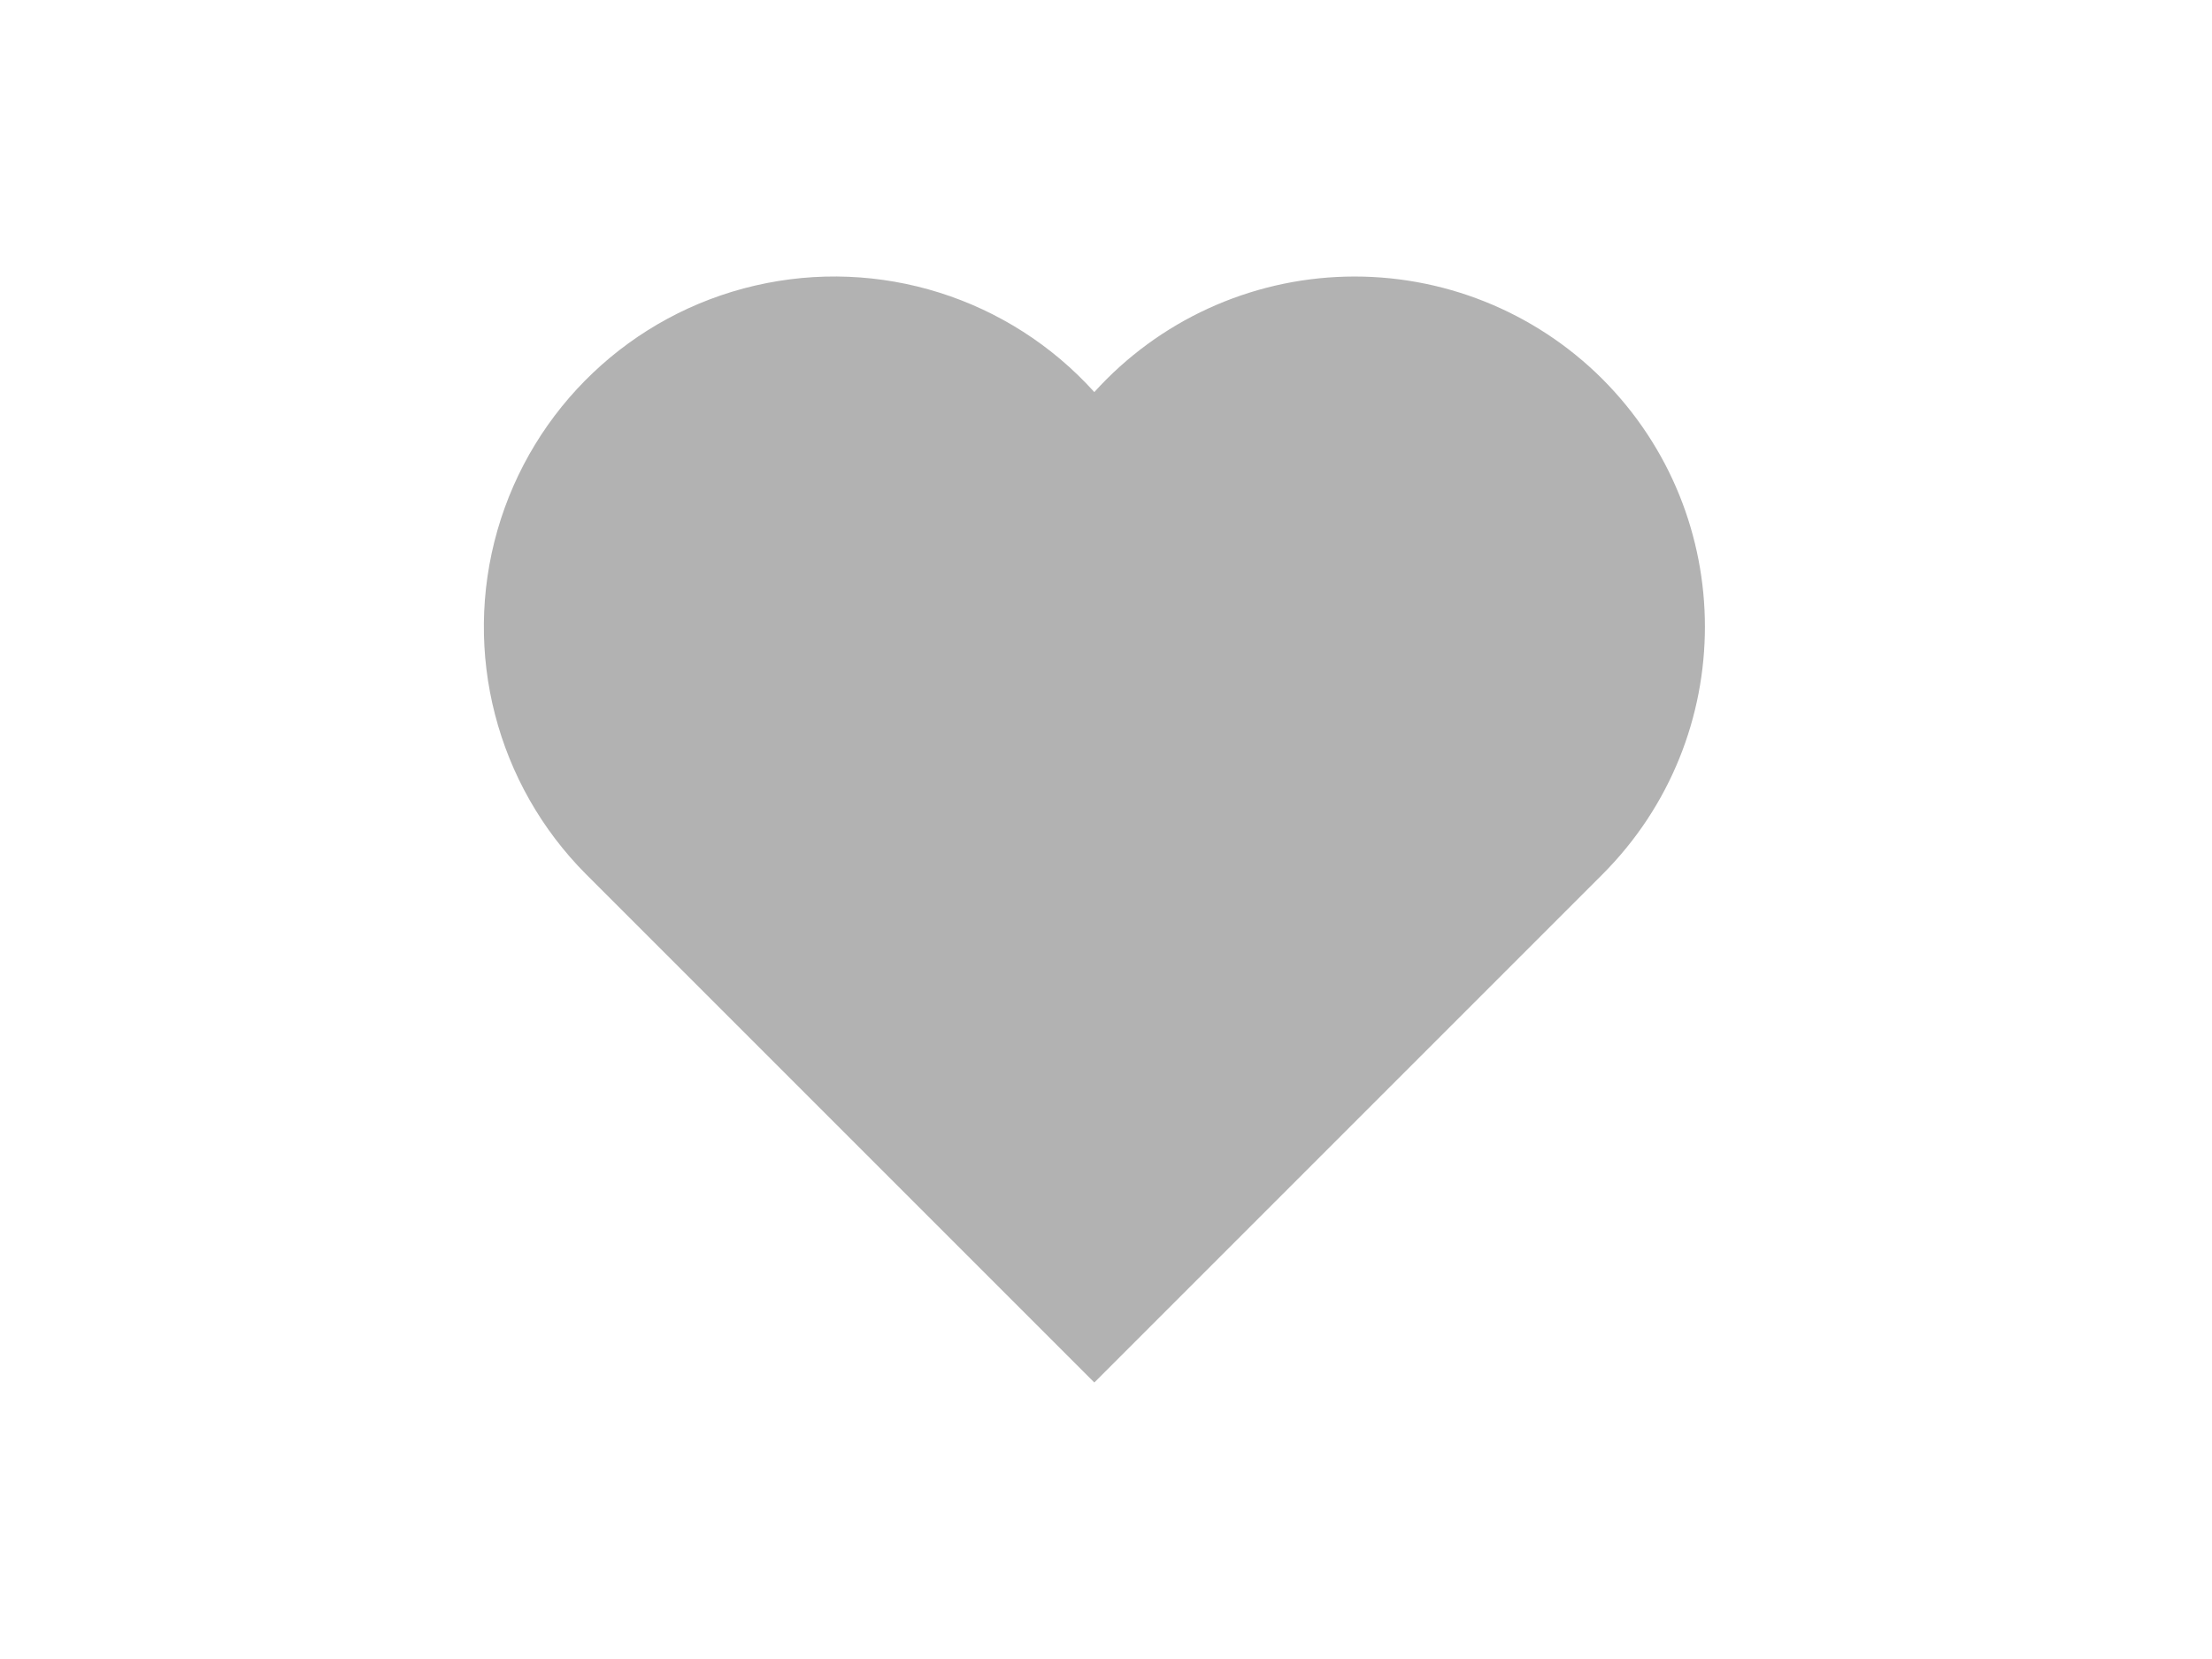
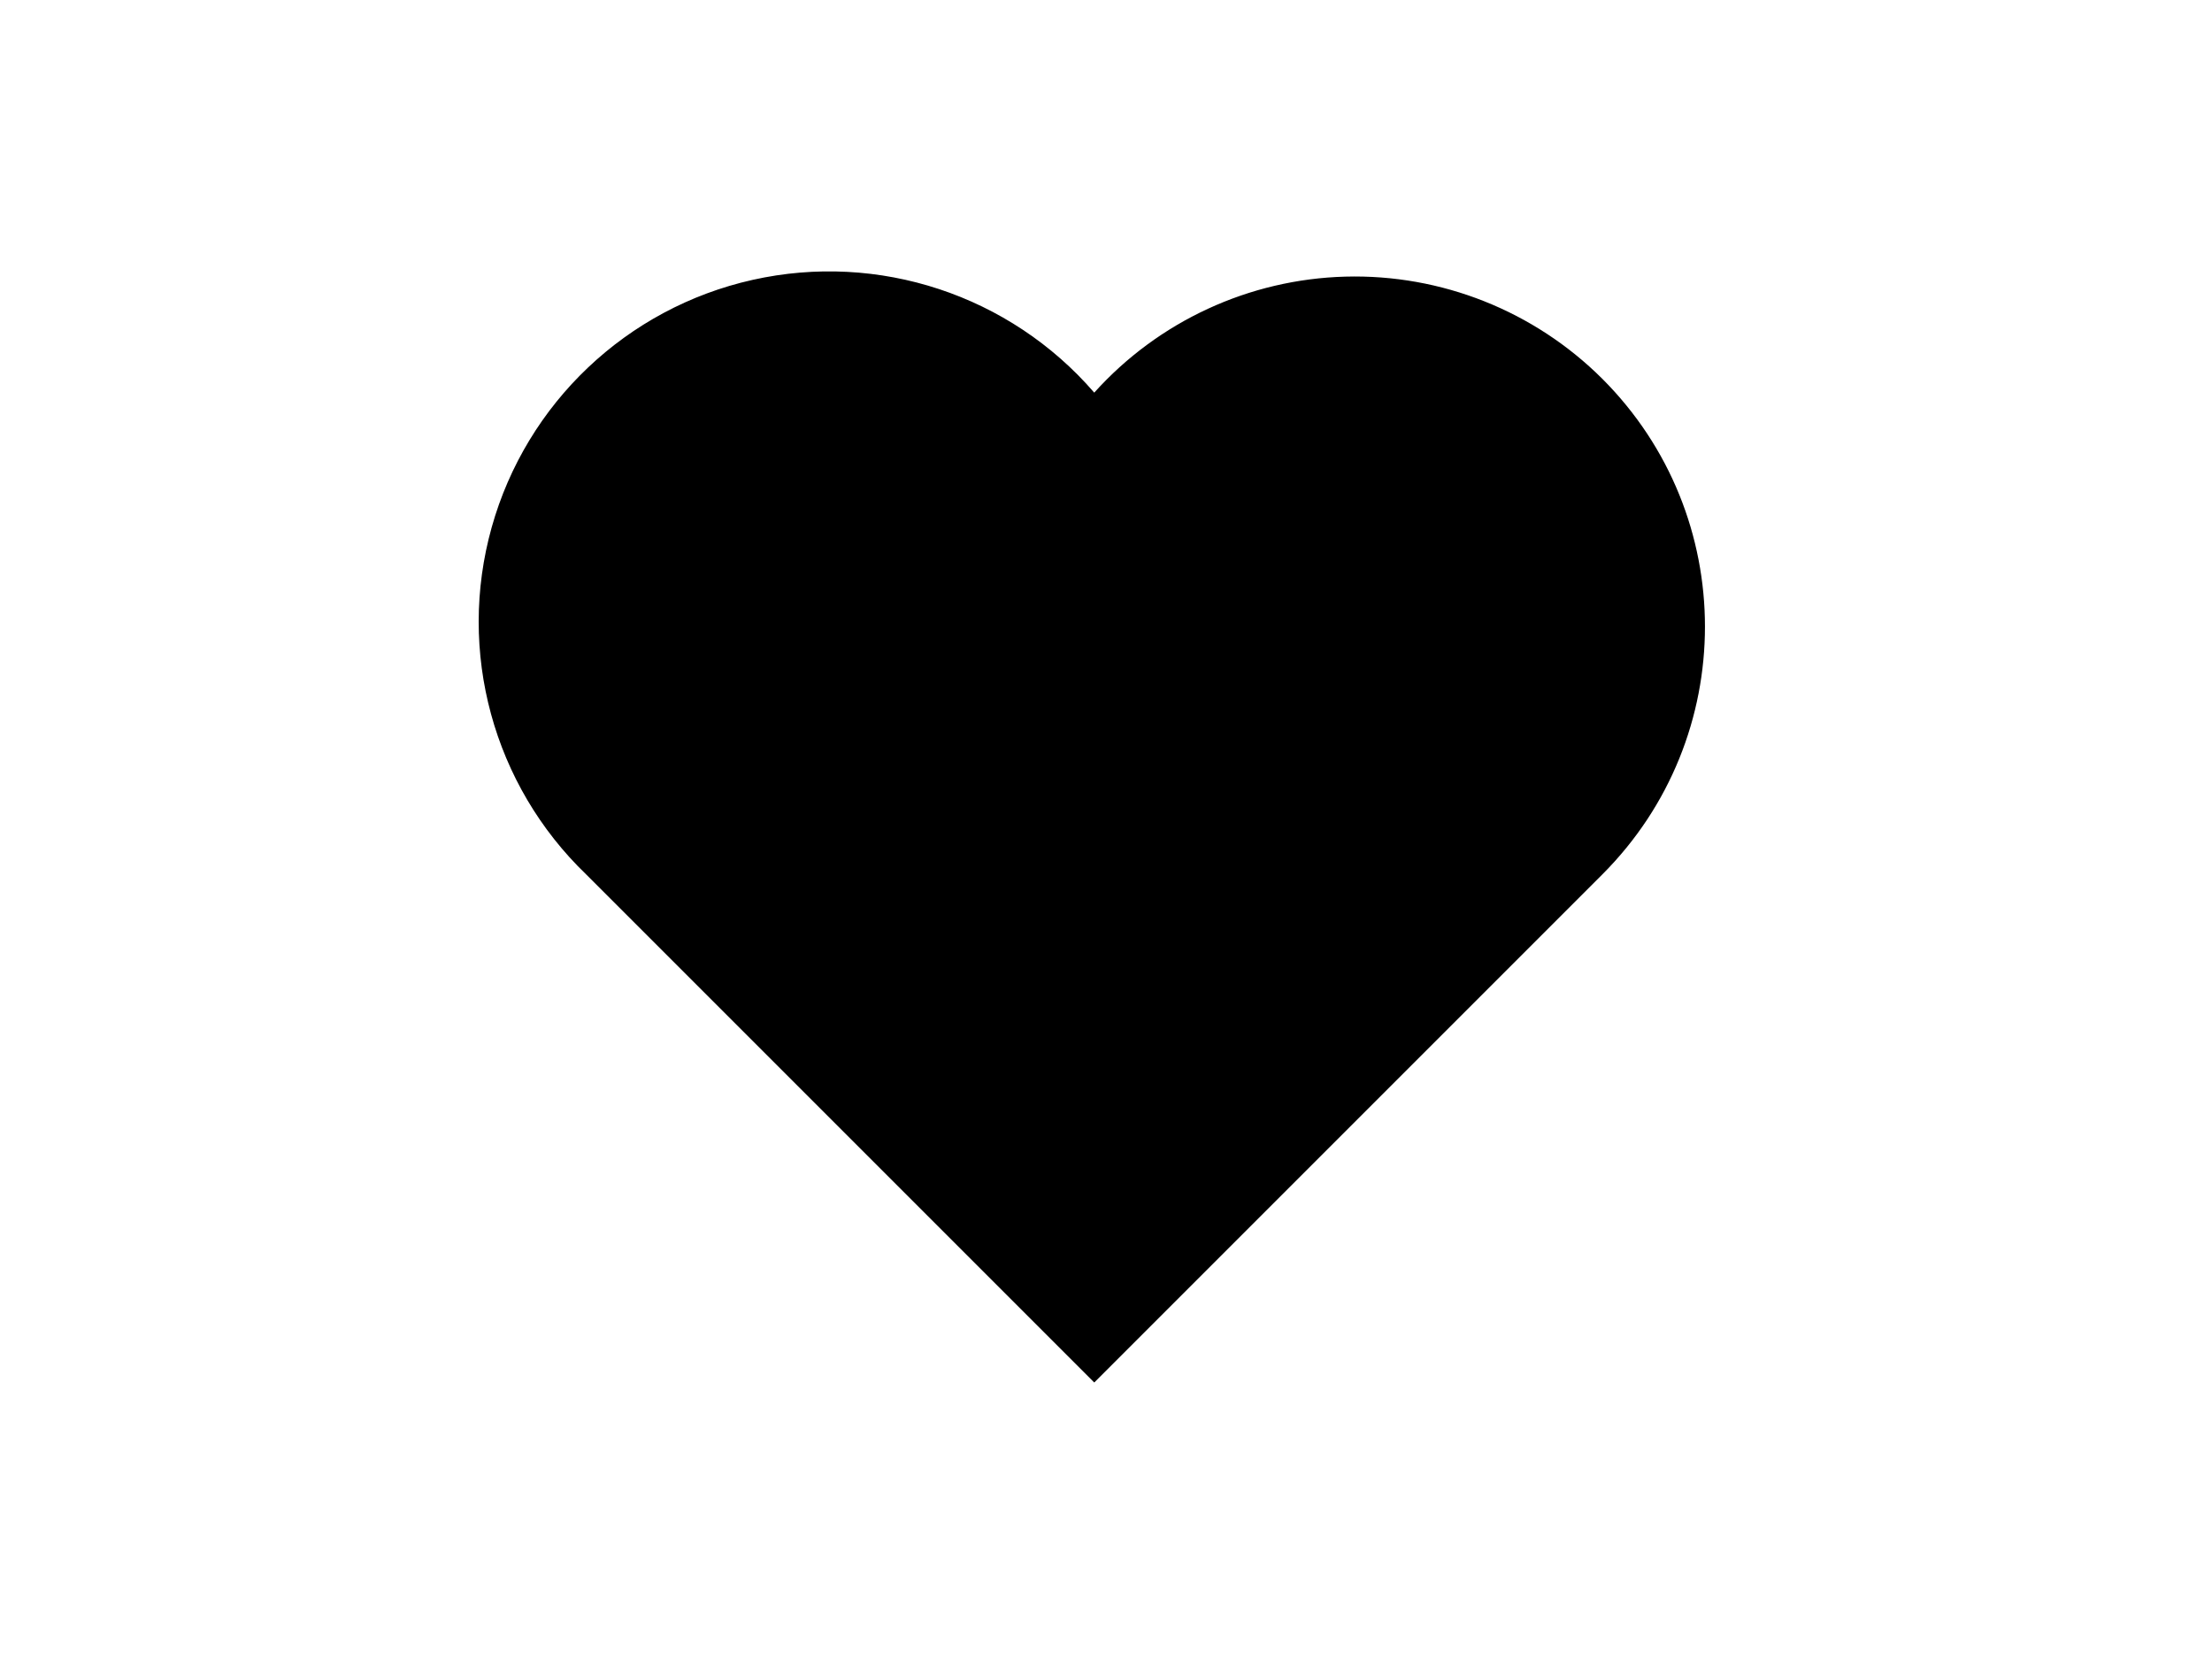
- <svg xmlns="http://www.w3.org/2000/svg" width="32px" height="24px" viewBox="0 0 32 24" version="1.1">
-   <g id="tab-check-in" stroke="none" stroke-width="1" fill="none" fill-rule="evenodd">
-     <path d="M23.18,5.482 C22.197,4.501 20.854,3.966 19.465,4.002 C18.076,4.038 16.763,4.641 15.831,5.672 C14.597,4.305 12.719,3.715 10.925,4.131 C9.131,4.546 7.704,5.902 7.196,7.672 C6.689,9.442 7.181,11.348 8.482,12.651 L15.831,20 L23.18,12.651 C25.159,10.671 25.159,7.462 23.18,5.482 Z" id="Path" fill="#B2B2B2" fill-rule="nonzero" />
-   </g>
+ <svg xmlns="http://www.w3.org/2000/svg" viewBox="0 0 32 24">
+   <defs />
+   <path fill="currentColor" fill-rule="nonzero" d="M23.18 5.48a5.07 5.07 0 00-7.35.2 5.07 5.07 0 10-7.35 6.97L15.83 20l7.35-7.35a5.07 5.07 0 000-7.17z" />
</svg>
